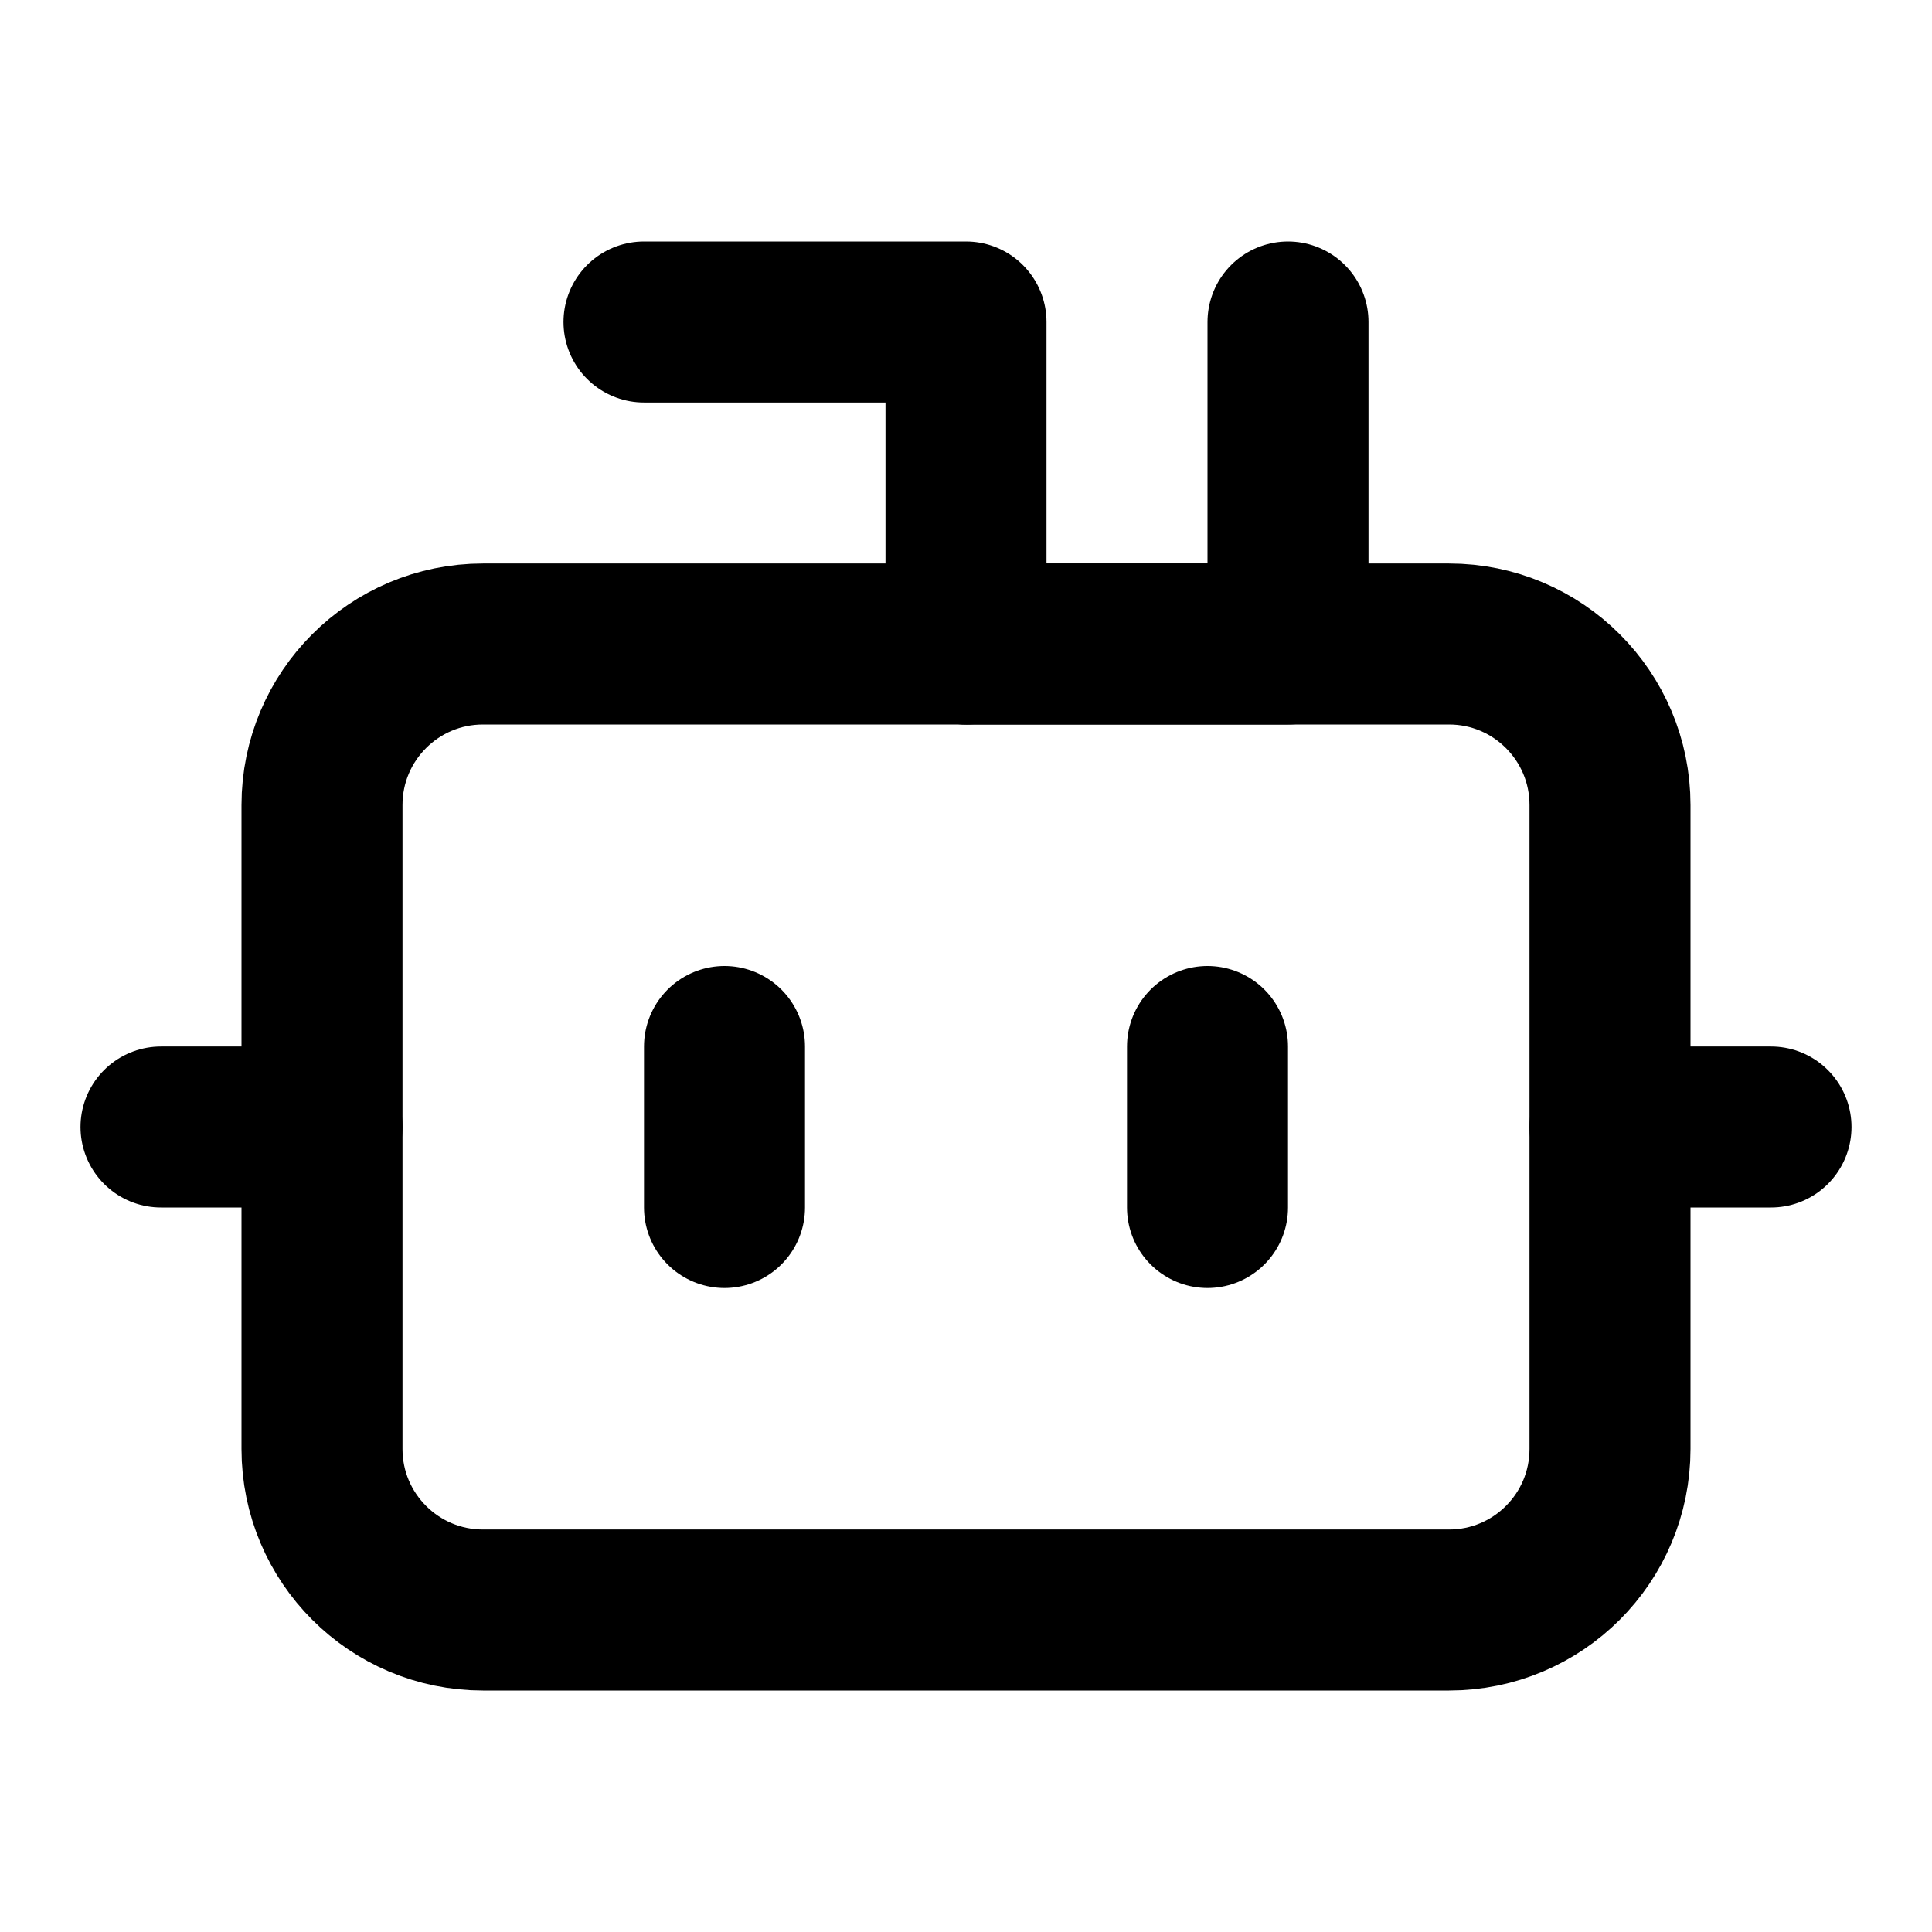
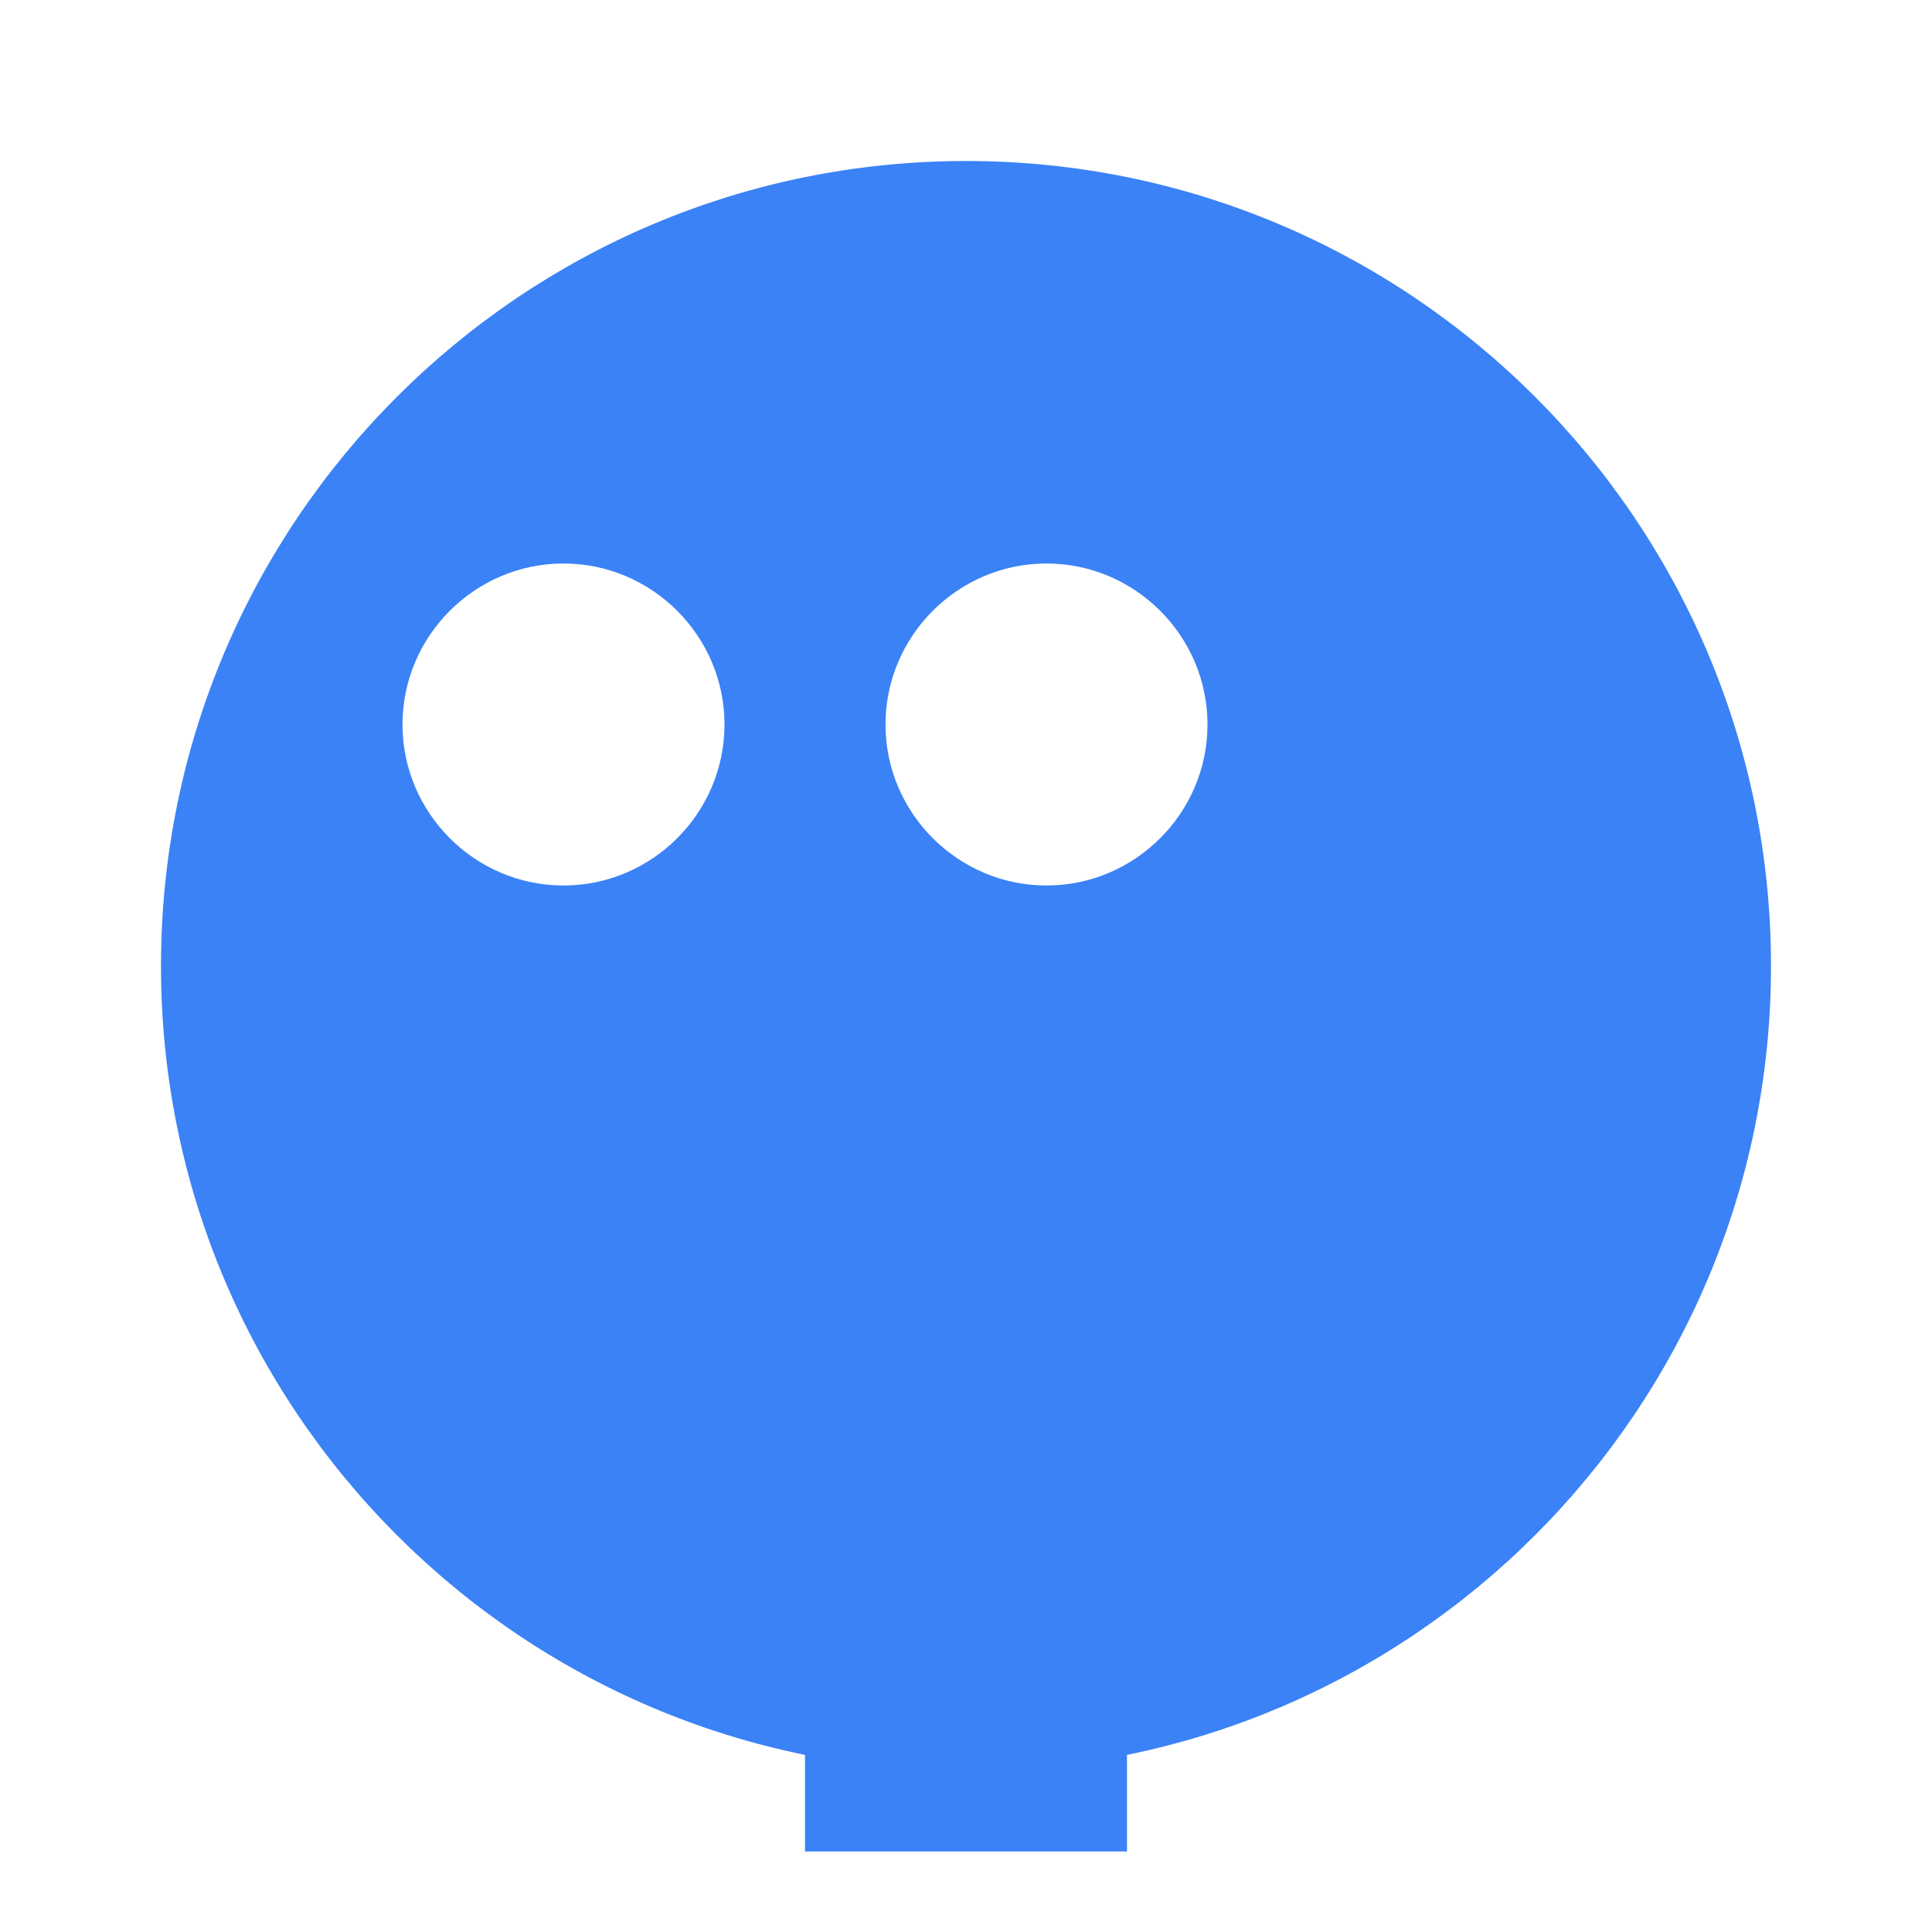
- <svg xmlns="http://www.w3.org/2000/svg" width="24" height="24" viewBox="0 0 24 24" fill="none" stroke="currentColor" stroke-width="2" stroke-linecap="round" stroke-linejoin="round">
-   <path d="M12 8V4H8" />
-   <path d="M12 8h4V4" />
-   <rect width="16" height="12" x="4" y="8" rx="2" />
-   <path d="M2 14h2" />
-   <path d="M20 14h2" />
-   <path d="M15 13v2" />
-   <path d="M9 13v2" />
+ <svg xmlns="http://www.w3.org/2000/svg" width="24" height="24" viewBox="0 0 24 24" fill="none">
+   <path d="M12 2C6.48 2 2 6.48 2 12C2 17.52 6.48 22 12 22C17.52 22 22 17.52 22 12C22 6.48 17.52 2 12 2ZM16.9 15.49L13 17.64V14H11V17.64L7.1 15.49L6.1 17.2L10 19.35V23H14V19.35L17.9 17.2L16.9 15.49ZM15 9C15 10.1 14.1 11 13 11C11.9 11 11 10.1 11 9C11 7.9 11.9 7 13 7C14.1 7 15 7.9 15 9ZM9 9C9 10.1 8.1 11 7 11C5.9 11 5 10.1 5 9C5 7.9 5.9 7 7 7C8.1 7 9 7.9 9 9Z" fill="#3B82F6" />
</svg>
